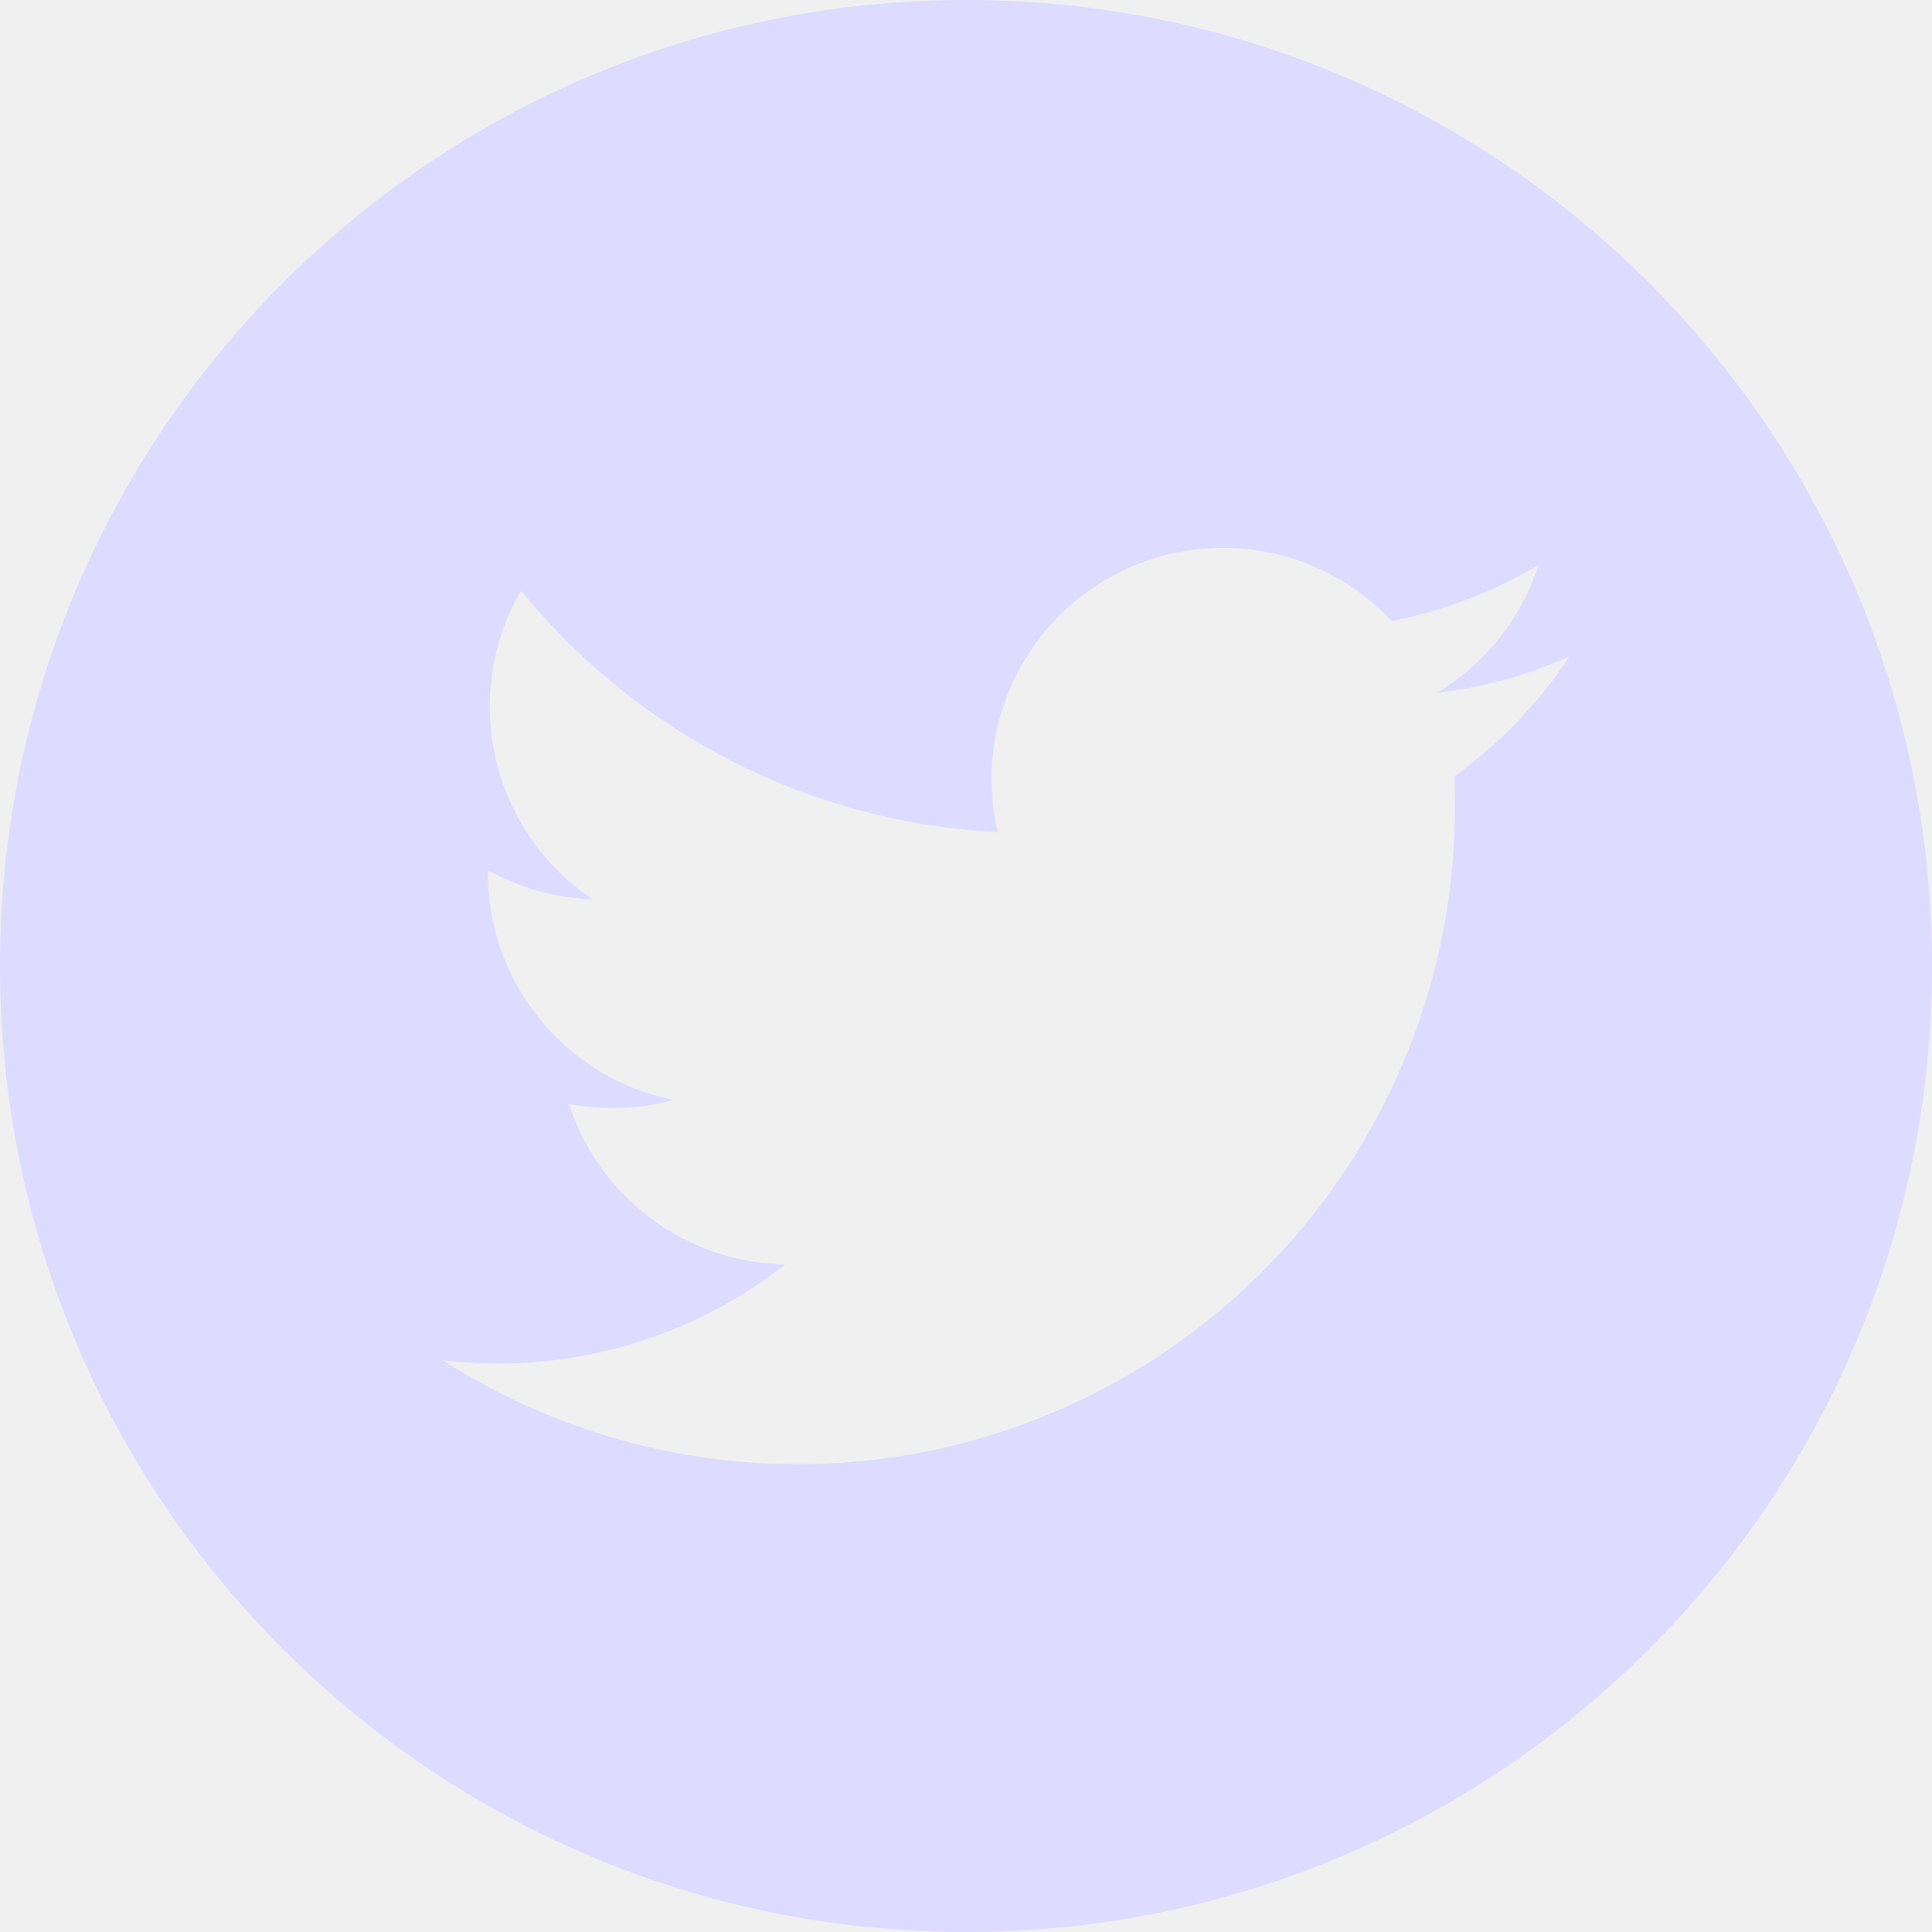
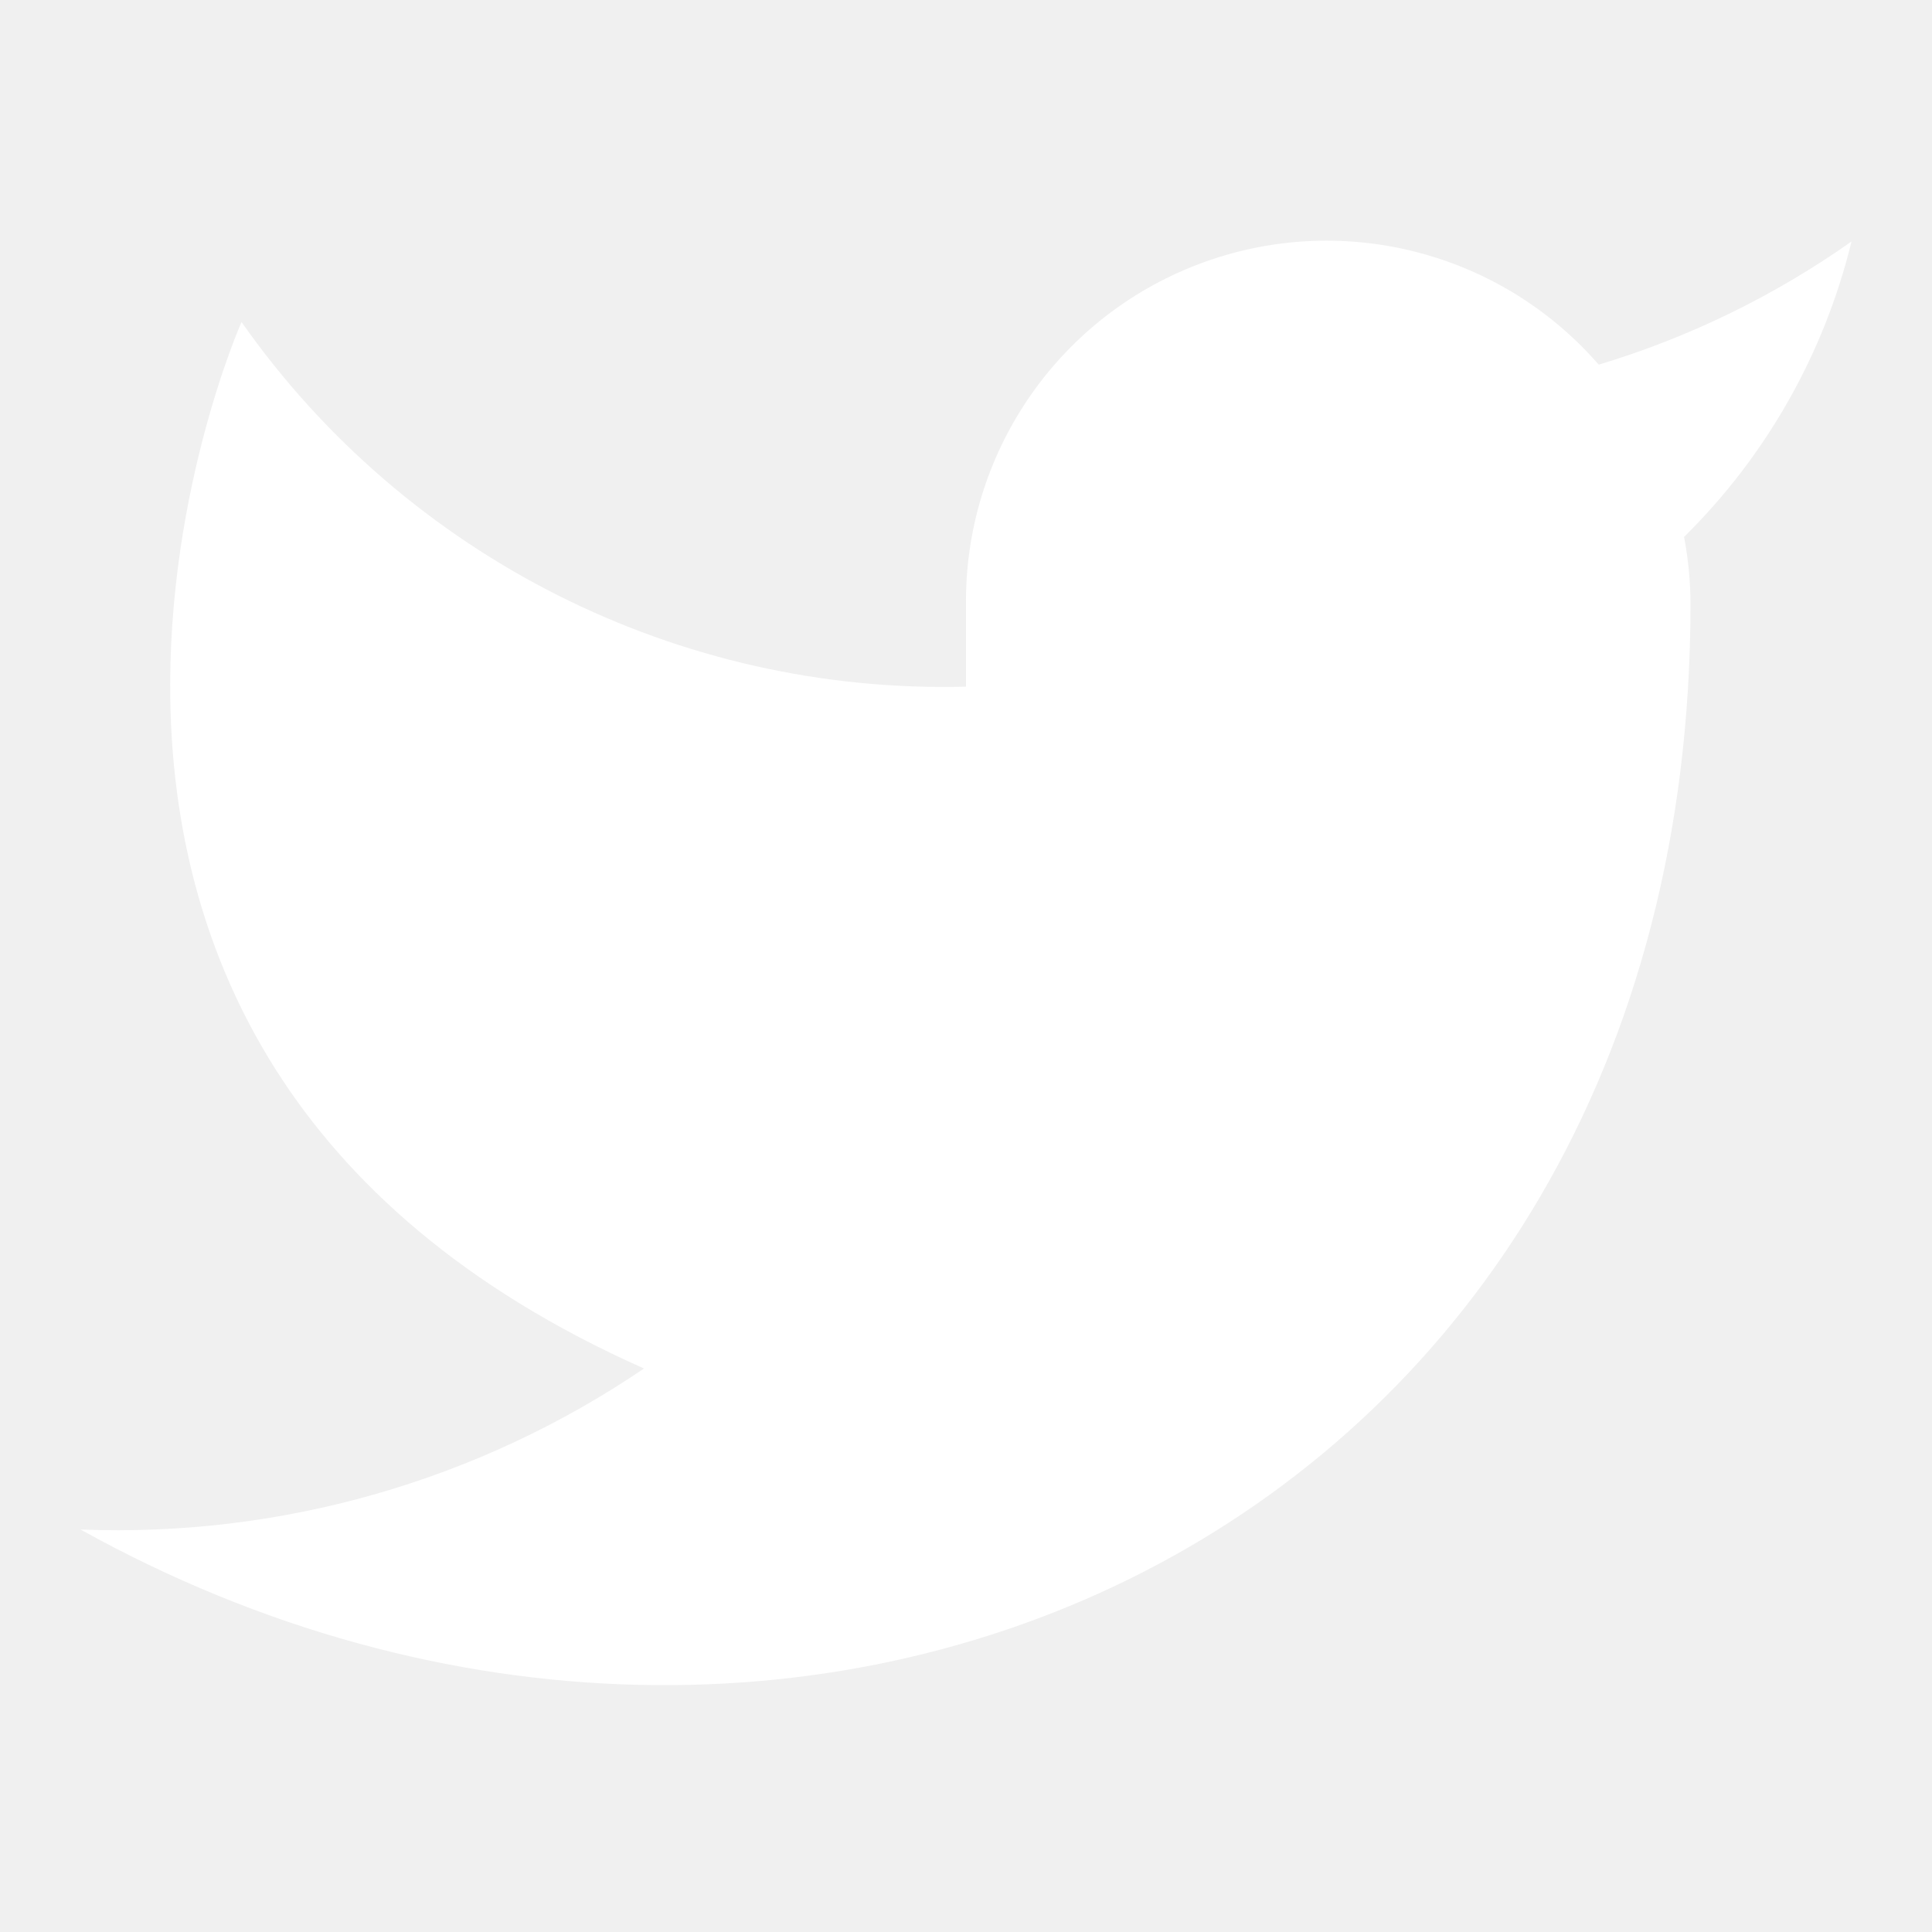
- <svg xmlns="http://www.w3.org/2000/svg" width="38.888" height="38.888" viewBox="0 0 38.888 38.888">
-   <path id="iconmonstr-twitter-4" d="M19.444,0A19.444,19.444,0,1,0,38.888,19.444,19.445,19.445,0,0,0,19.444,0Zm9.829,15.628A13.234,13.234,0,0,1,8.912,27.38a9.363,9.363,0,0,0,6.89-1.927,4.665,4.665,0,0,1-4.349-3.233,4.668,4.668,0,0,0,2.1-.079,4.661,4.661,0,0,1-3.733-4.623,4.643,4.643,0,0,0,2.108.582,4.661,4.661,0,0,1-1.44-6.214,13.21,13.21,0,0,0,9.592,4.863A4.658,4.658,0,0,1,28.014,12.5a9.283,9.283,0,0,0,2.955-1.129,4.673,4.673,0,0,1-2.046,2.575,9.284,9.284,0,0,0,2.672-.734A9.342,9.342,0,0,1,29.273,15.628Z" fill="#dddbff" />
+ <svg xmlns="http://www.w3.org/2000/svg" fill="white" width="24" height="24" viewBox="0 0 24 24">
+   <path d="M23 3a10.9 10.9 0 0 1-3.14 1.53 4.48 4.48 0 0 0-7.86 3v1A10.66 10.66 0 0 1 3 4s-4 9 5 13a11.64 11.64 0 0 1-7 2c9 5 20 0 20-11.5a4.5 4.5 0 0 0-.08-.83A7.72 7.72 0 0 0 23 3z" />
</svg>
